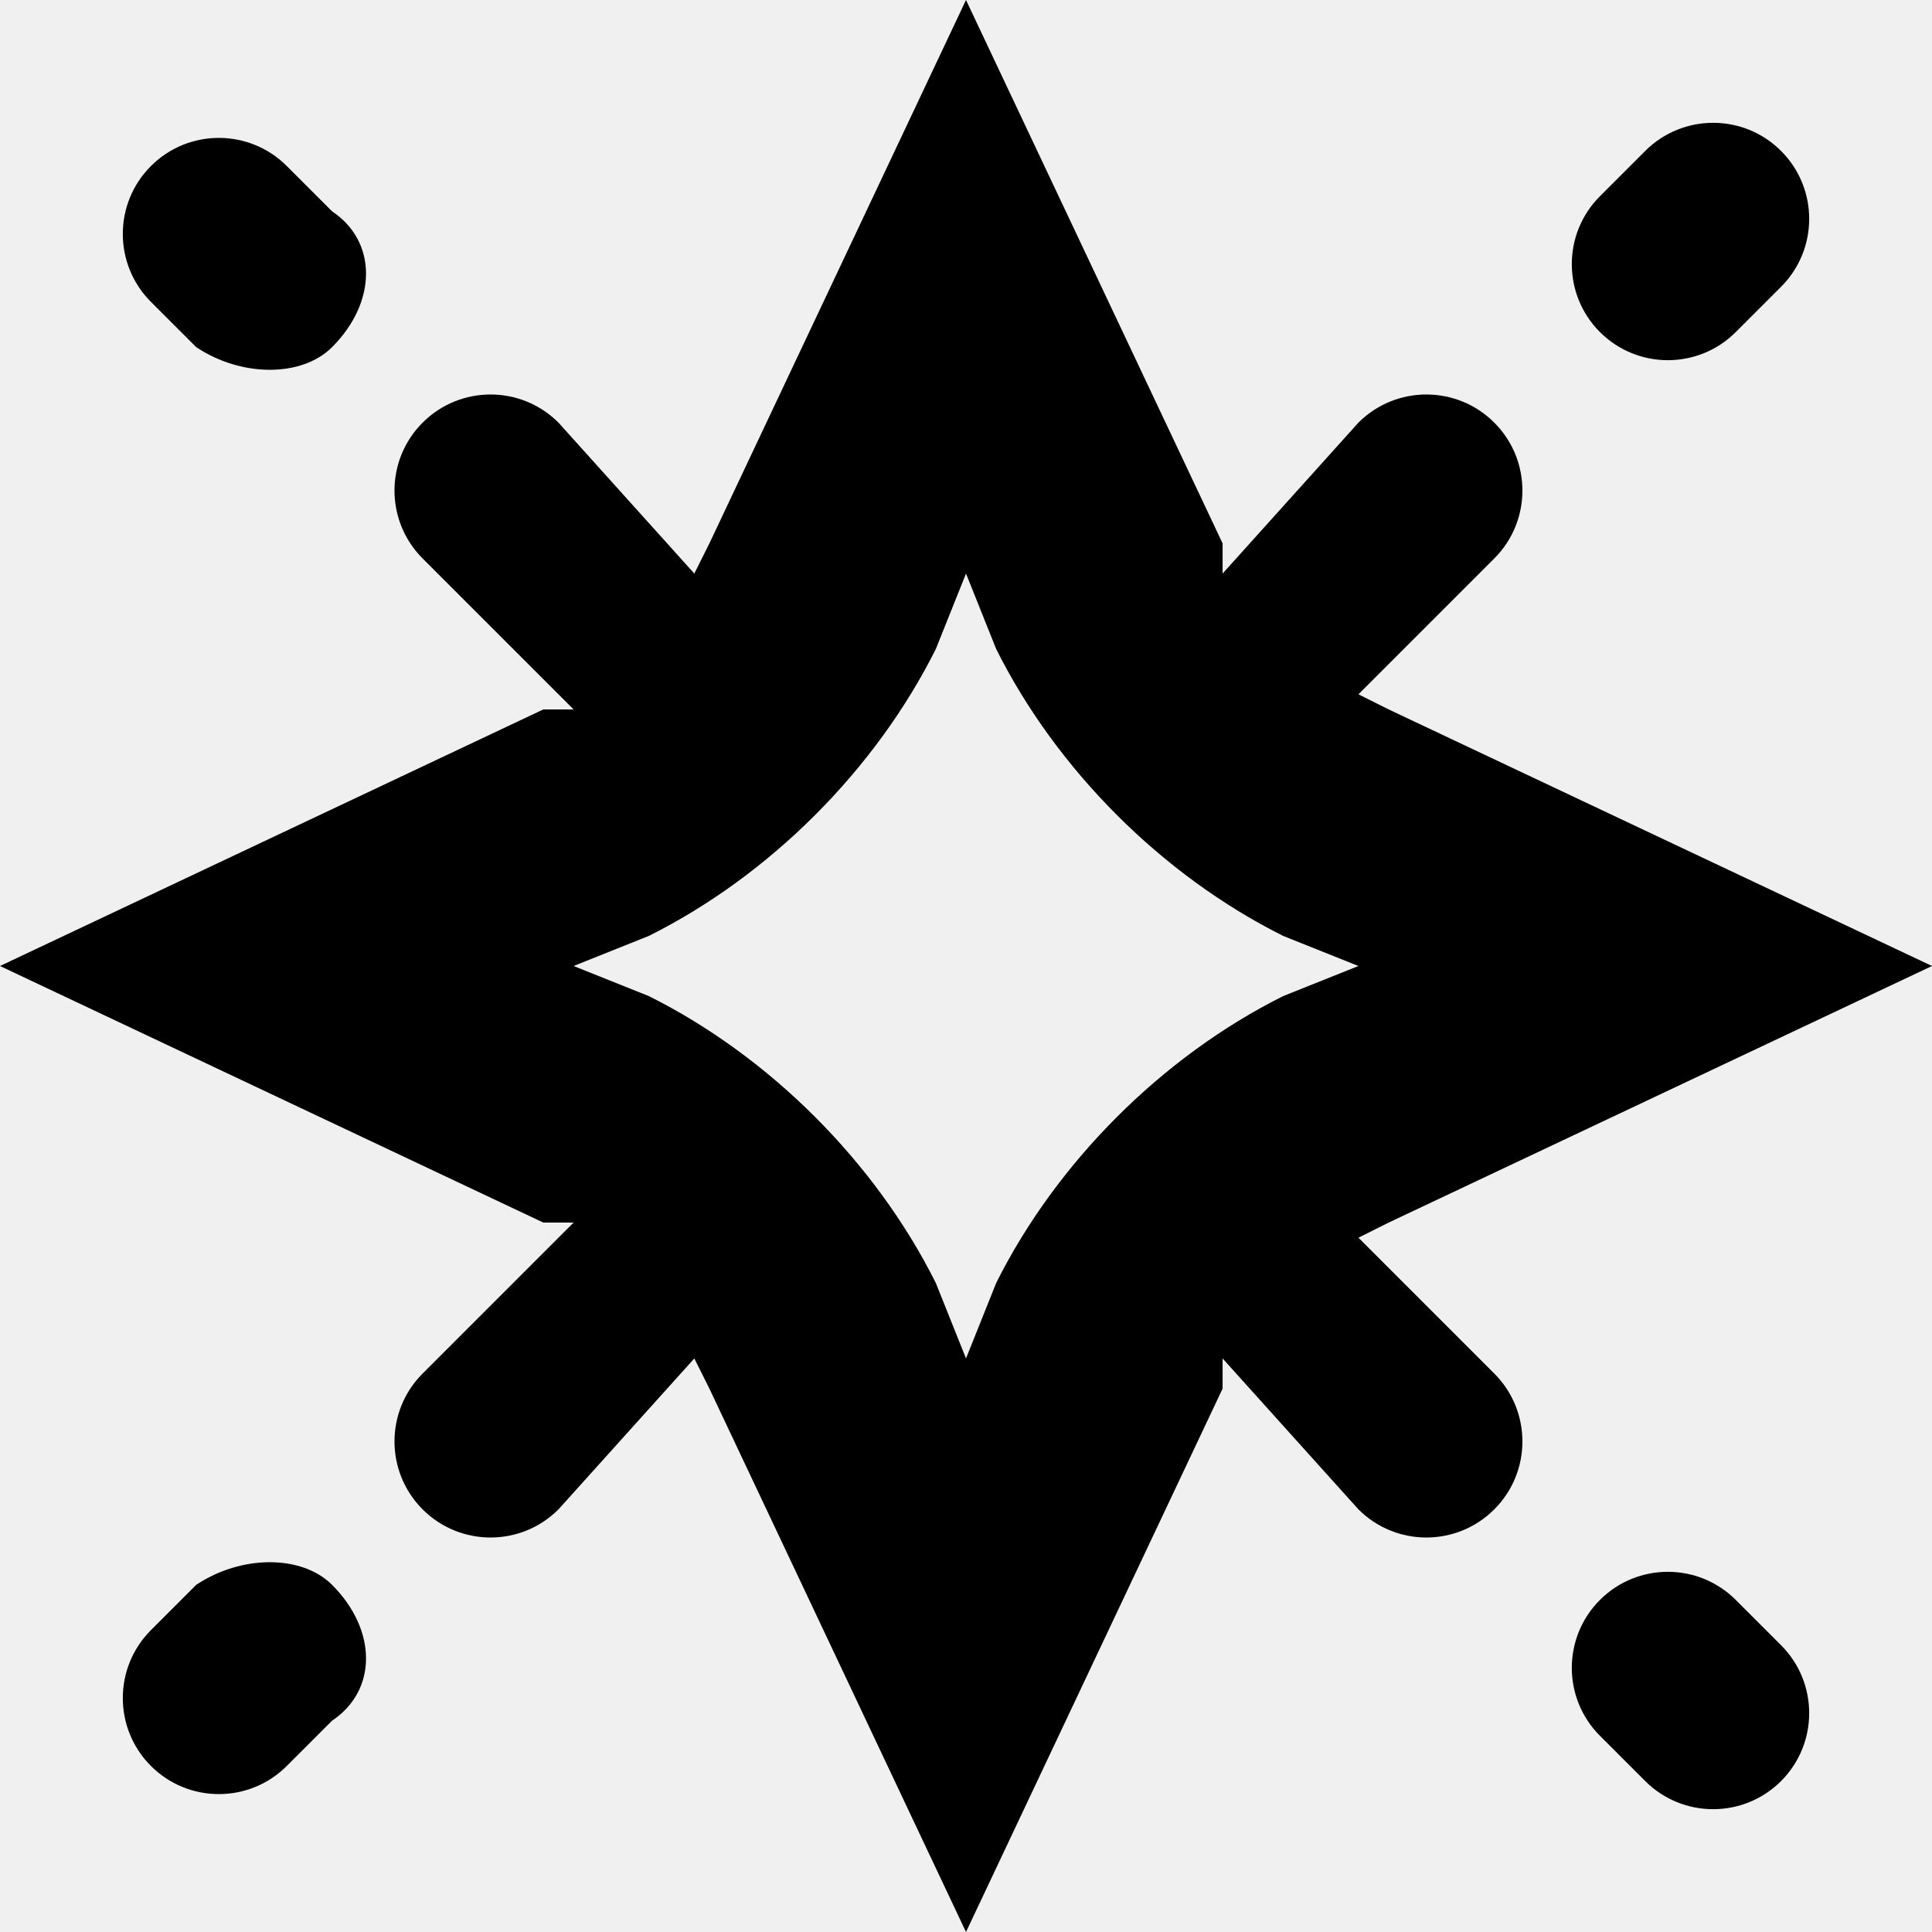
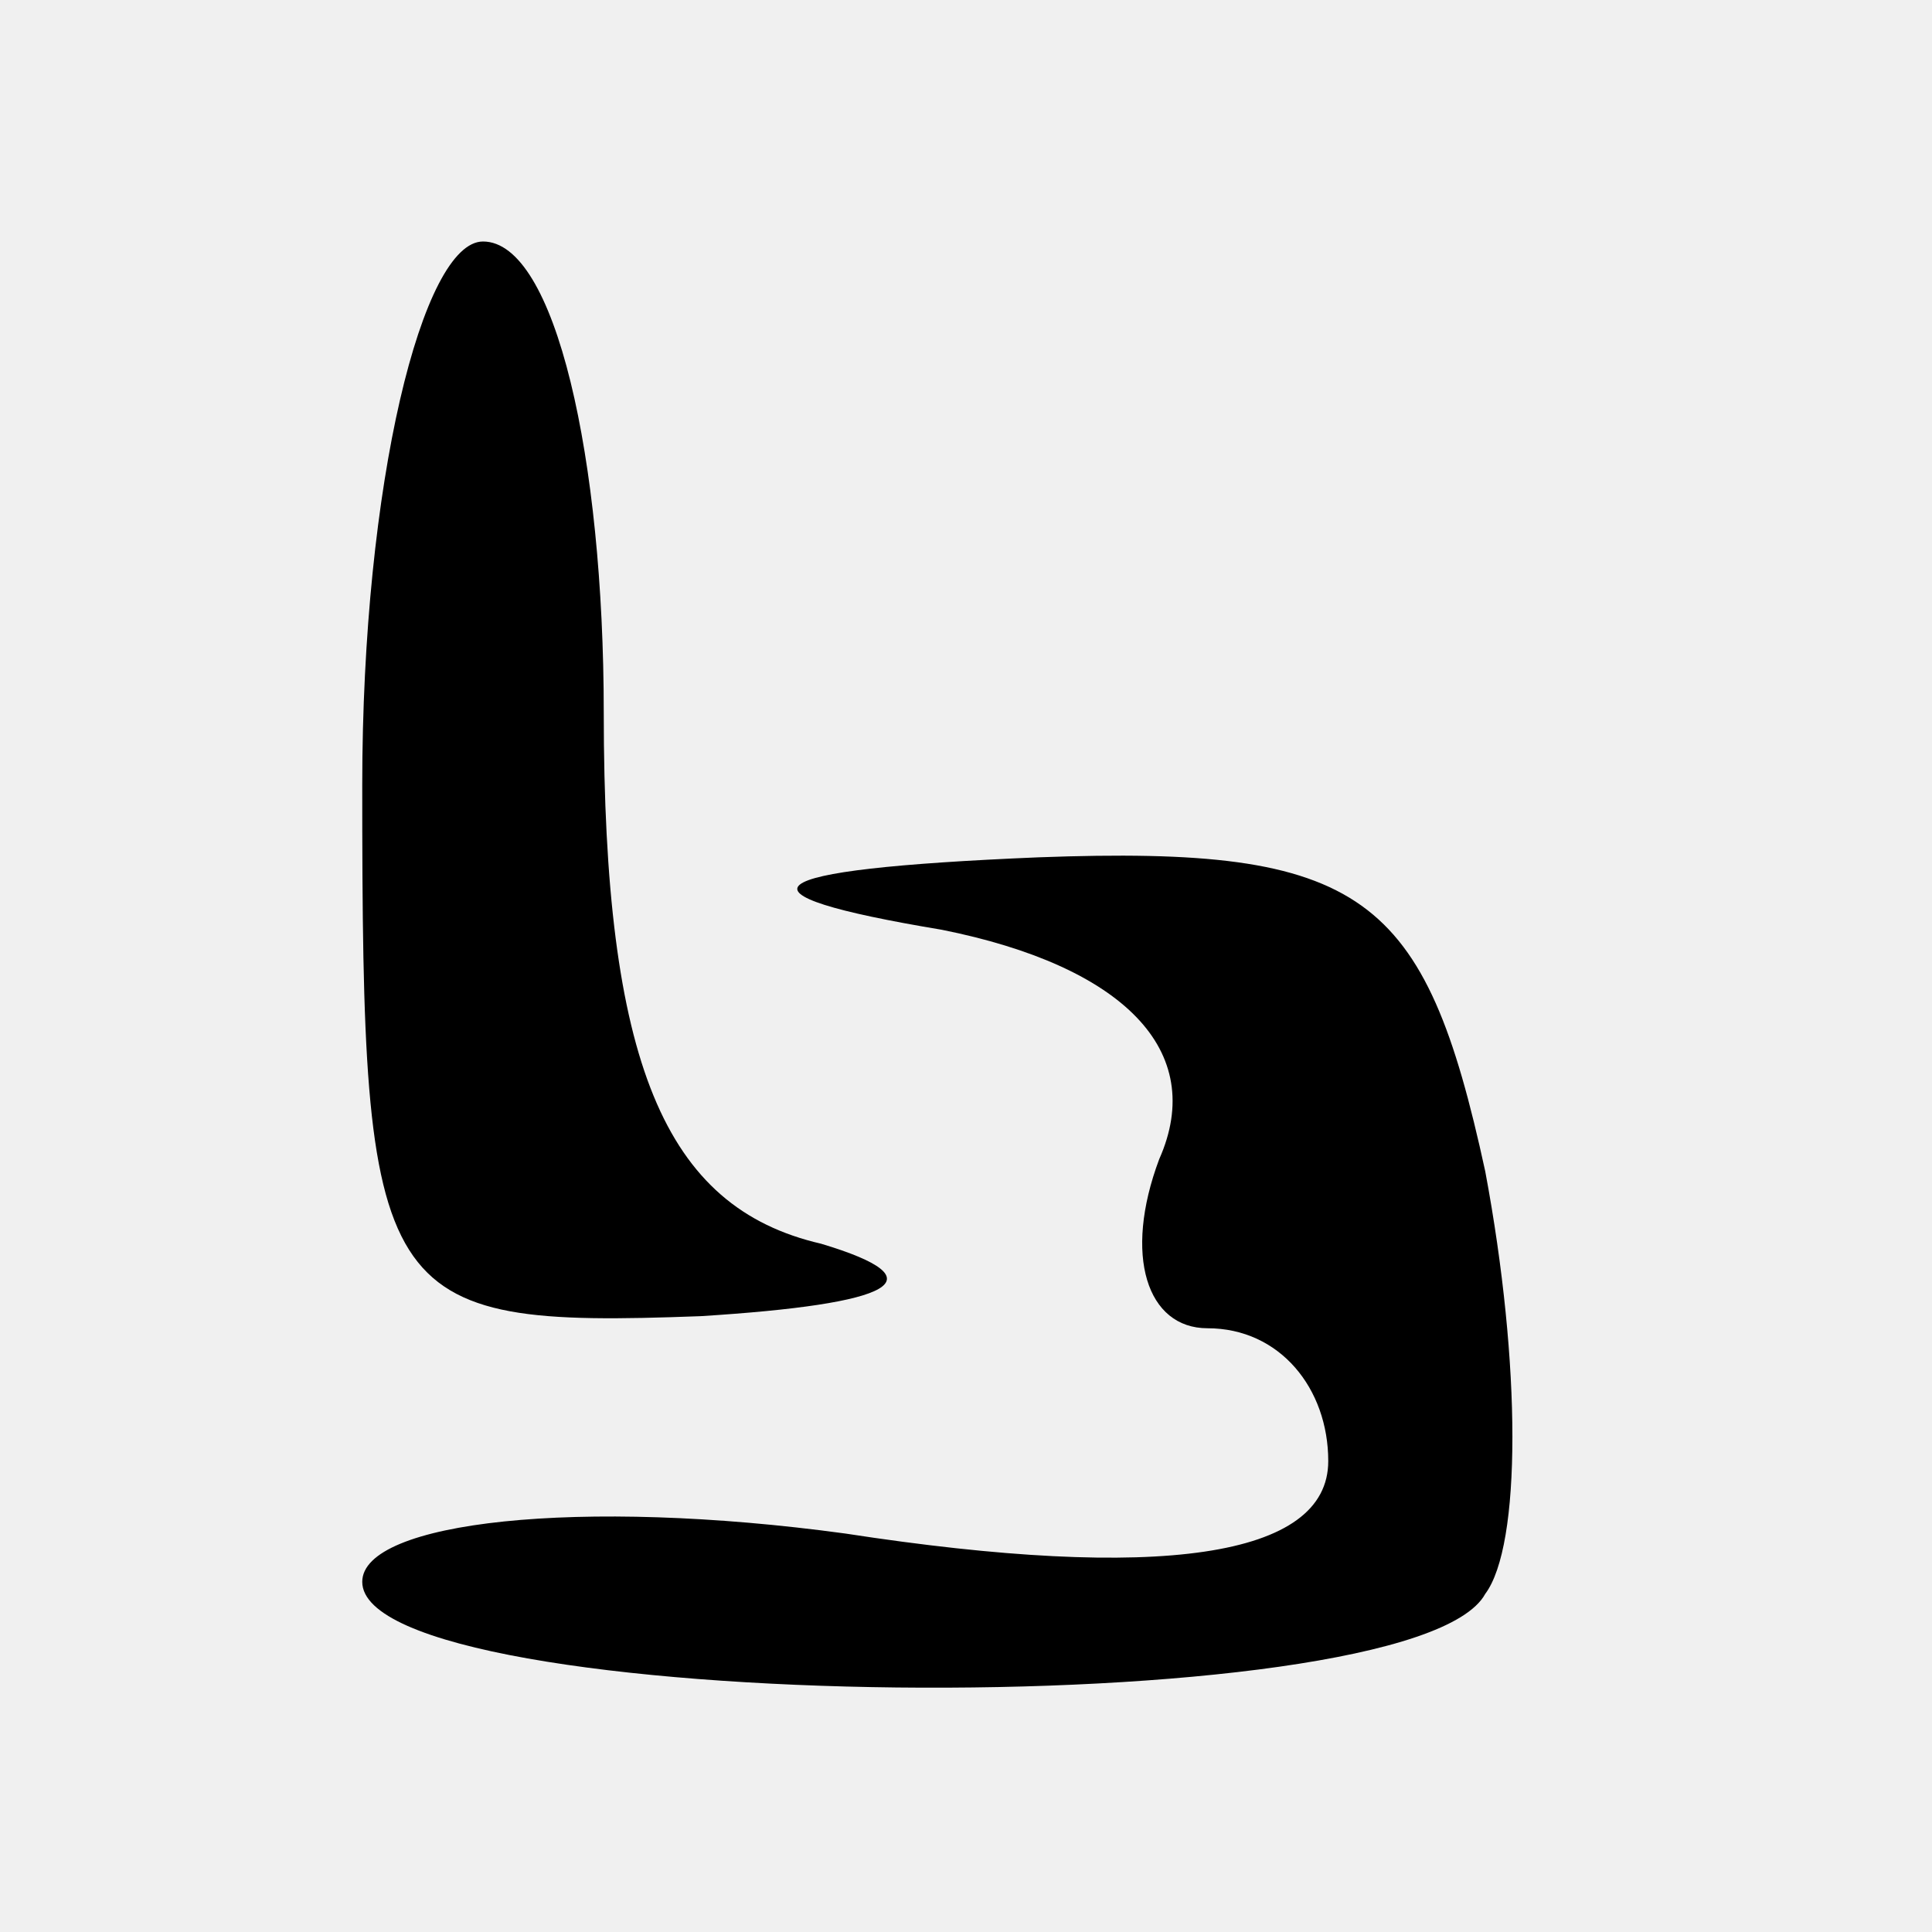
- <svg xmlns="http://www.w3.org/2000/svg" viewBox="0 0 128 128">
-   <path fill-rule="evenodd" d="M81 36 64 0 47 36l-1 2-9-10a6 6 0 0 0-9 9l10 10h-2L0 64l36 17h2L28 91a6 6 0 1 0 9 9l9-10 1 2 17 36 17-36v-2l9 10a6 6 0 1 0 9-9l-9-9 2-1 36-17-36-17-2-1 9-9a6 6 0 1 0-9-9l-9 10v-2Zm-17 2-2 5c-4 8-11 15-19 19l-5 2 5 2c8 4 15 11 19 19l2 5 2-5c4-8 11-15 19-19l5-2-5-2c-8-4-15-11-19-19l-2-5Z" clip-rule="evenodd" />
-   <path d="M118 19a6 6 0 0 0-9-9l-3 3a6 6 0 1 0 9 9l3-3Zm-96 4c-2 2-6 2-9 0l-3-3a6 6 0 1 1 9-9l3 3c3 2 3 6 0 9Zm0 82c-2-2-6-2-9 0l-3 3a6 6 0 1 0 9 9l3-3c3-2 3-6 0-9Zm96 4a6 6 0 0 1-9 9l-3-3a6 6 0 1 1 9-9l3 3Z" />
-   <style>path{fill:#000}@media (prefers-color-scheme:dark){path{fill:#fff}}</style>
+ <svg xmlns="http://www.w3.org/2000/svg" version="1.0" width="16pt" height="16pt" viewBox="0 0 16 16" preserveAspectRatio="xMidYMid meet">
+   <g transform="translate(0,16) scale(0.1,-0.1)" fill="#000000" stroke="none">
+     <path d="M30 95 c0 -43 1 -45 28 -44 16 1 20 3 10 6 -13 3 -18 15 -18 44 0 21 -4 39 -10 39 -5 0 -10 -20 -10 -45z" />
+     <path d="M78 83 c15 -3 22 -10 18 -19 -3 -8 -1 -14 4 -14 6 0 10 -5 10 -11 0 -8 -14 -10 -40 -6 -22 3 -40 1 -40 -4 0 -11 87 -12 93 -1 3 4 3 19 0 35 -5 23 -10 27 -37 26 -24 -1 -26 -3 -8 -6z" />
+   </g>
</svg>
